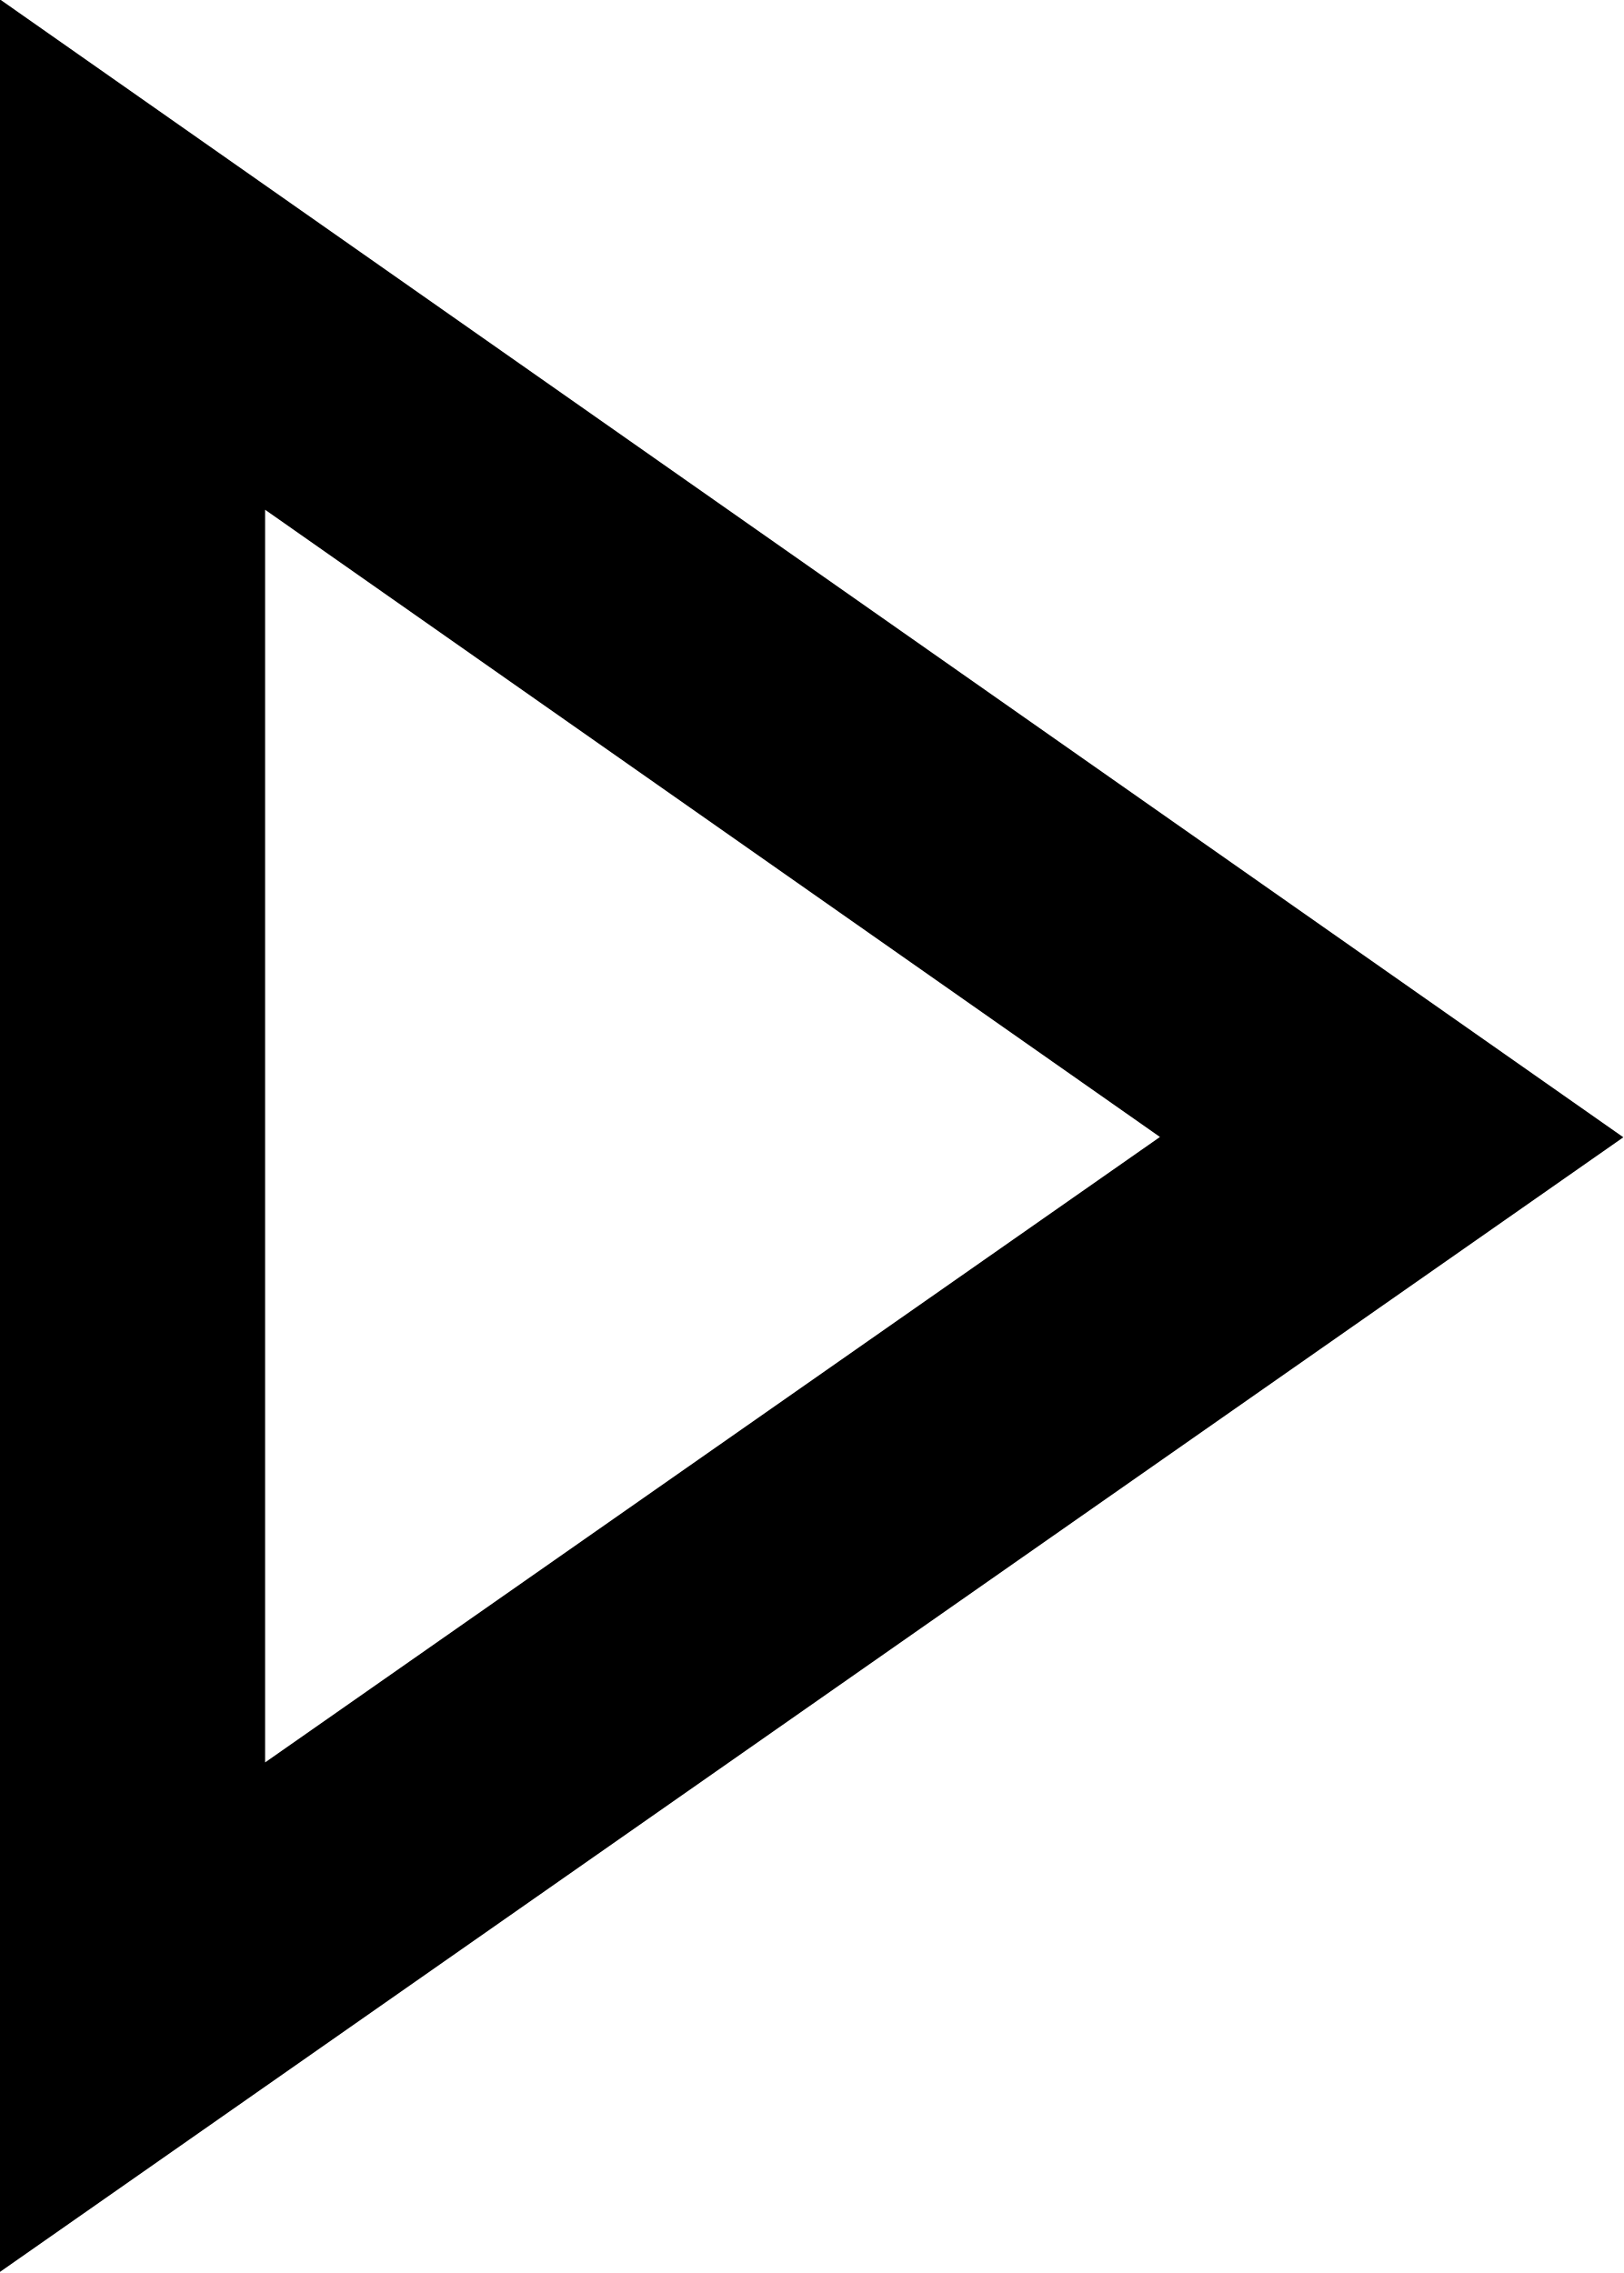
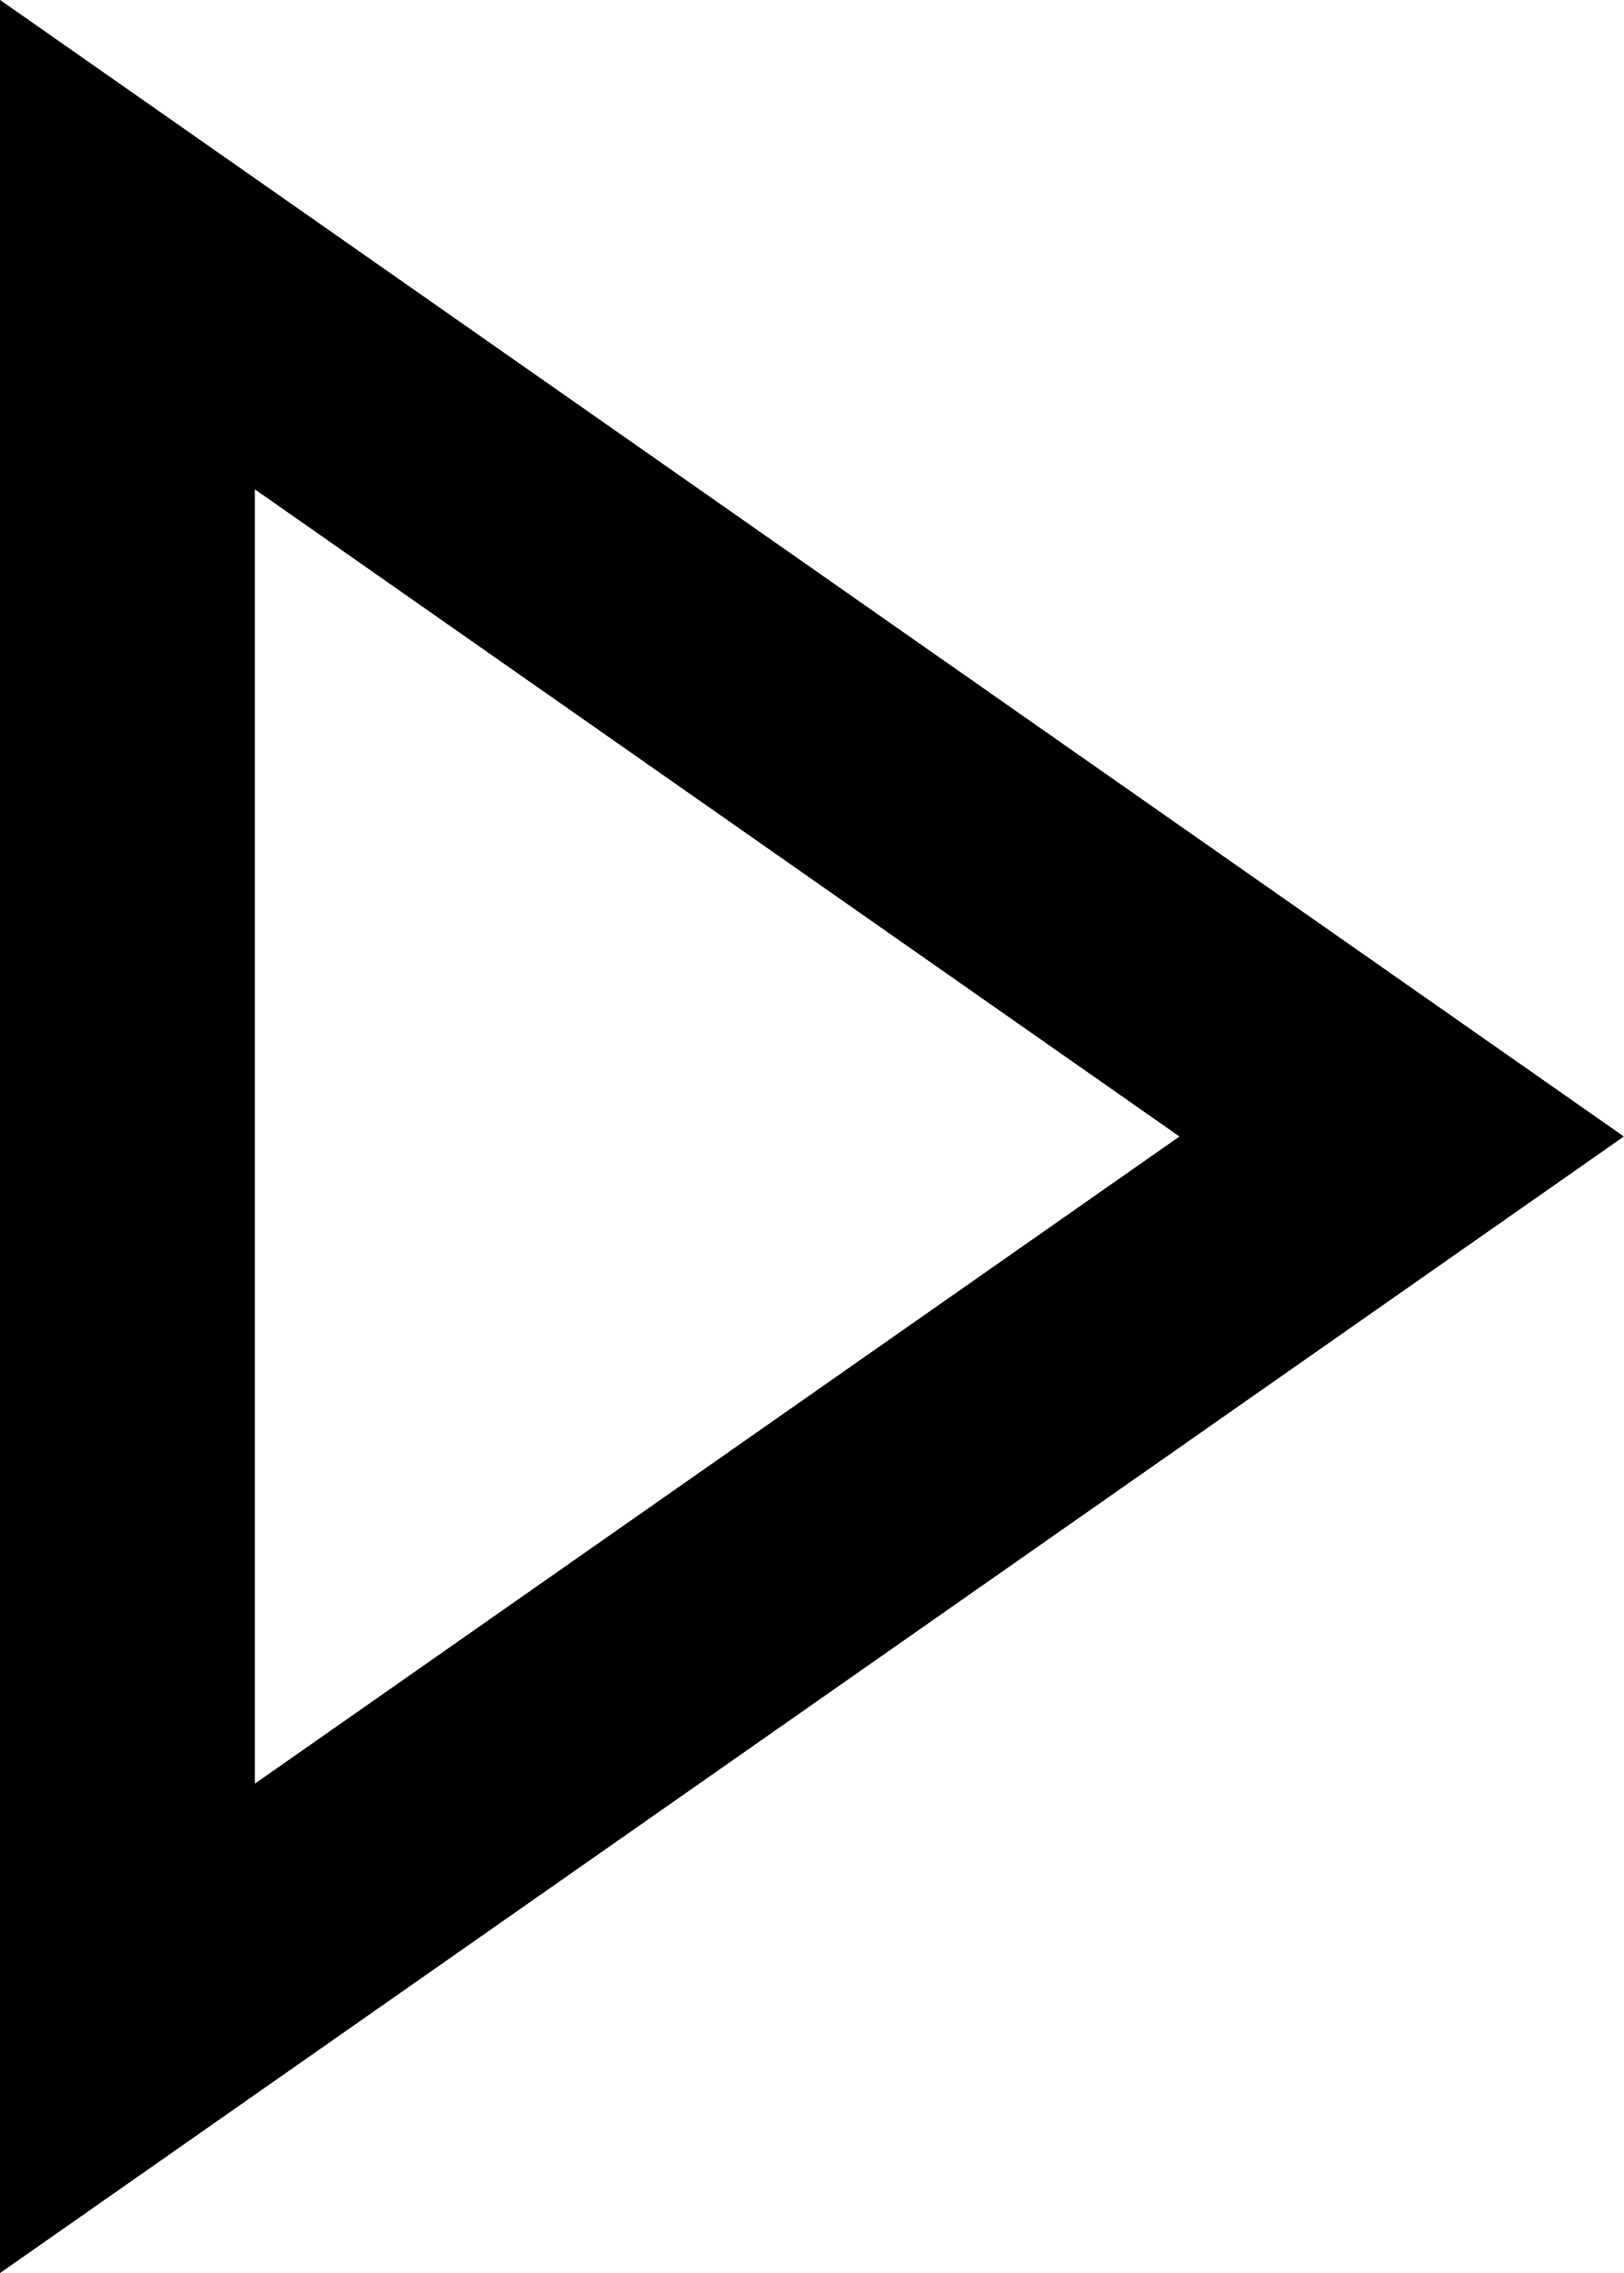
- <svg xmlns="http://www.w3.org/2000/svg" width="12.89" height="18.05" viewBox="0 0 12.89 18.05">
-   <polygon points="1.05 2.02 1.05 16.02 11.05 9.03 1.05 2.02" fill="none" stroke="#000" stroke-linecap="square" stroke-width="2.11" />
+ <svg xmlns="http://www.w3.org/2000/svg" width="12.74" height="17.84" viewBox="0 0 12.74 17.84">
+   <polygon points="1 1.92 1 15.92 11 8.92 1 1.92" fill="none" stroke="#000" stroke-linecap="square" stroke-width="2" />
</svg>
